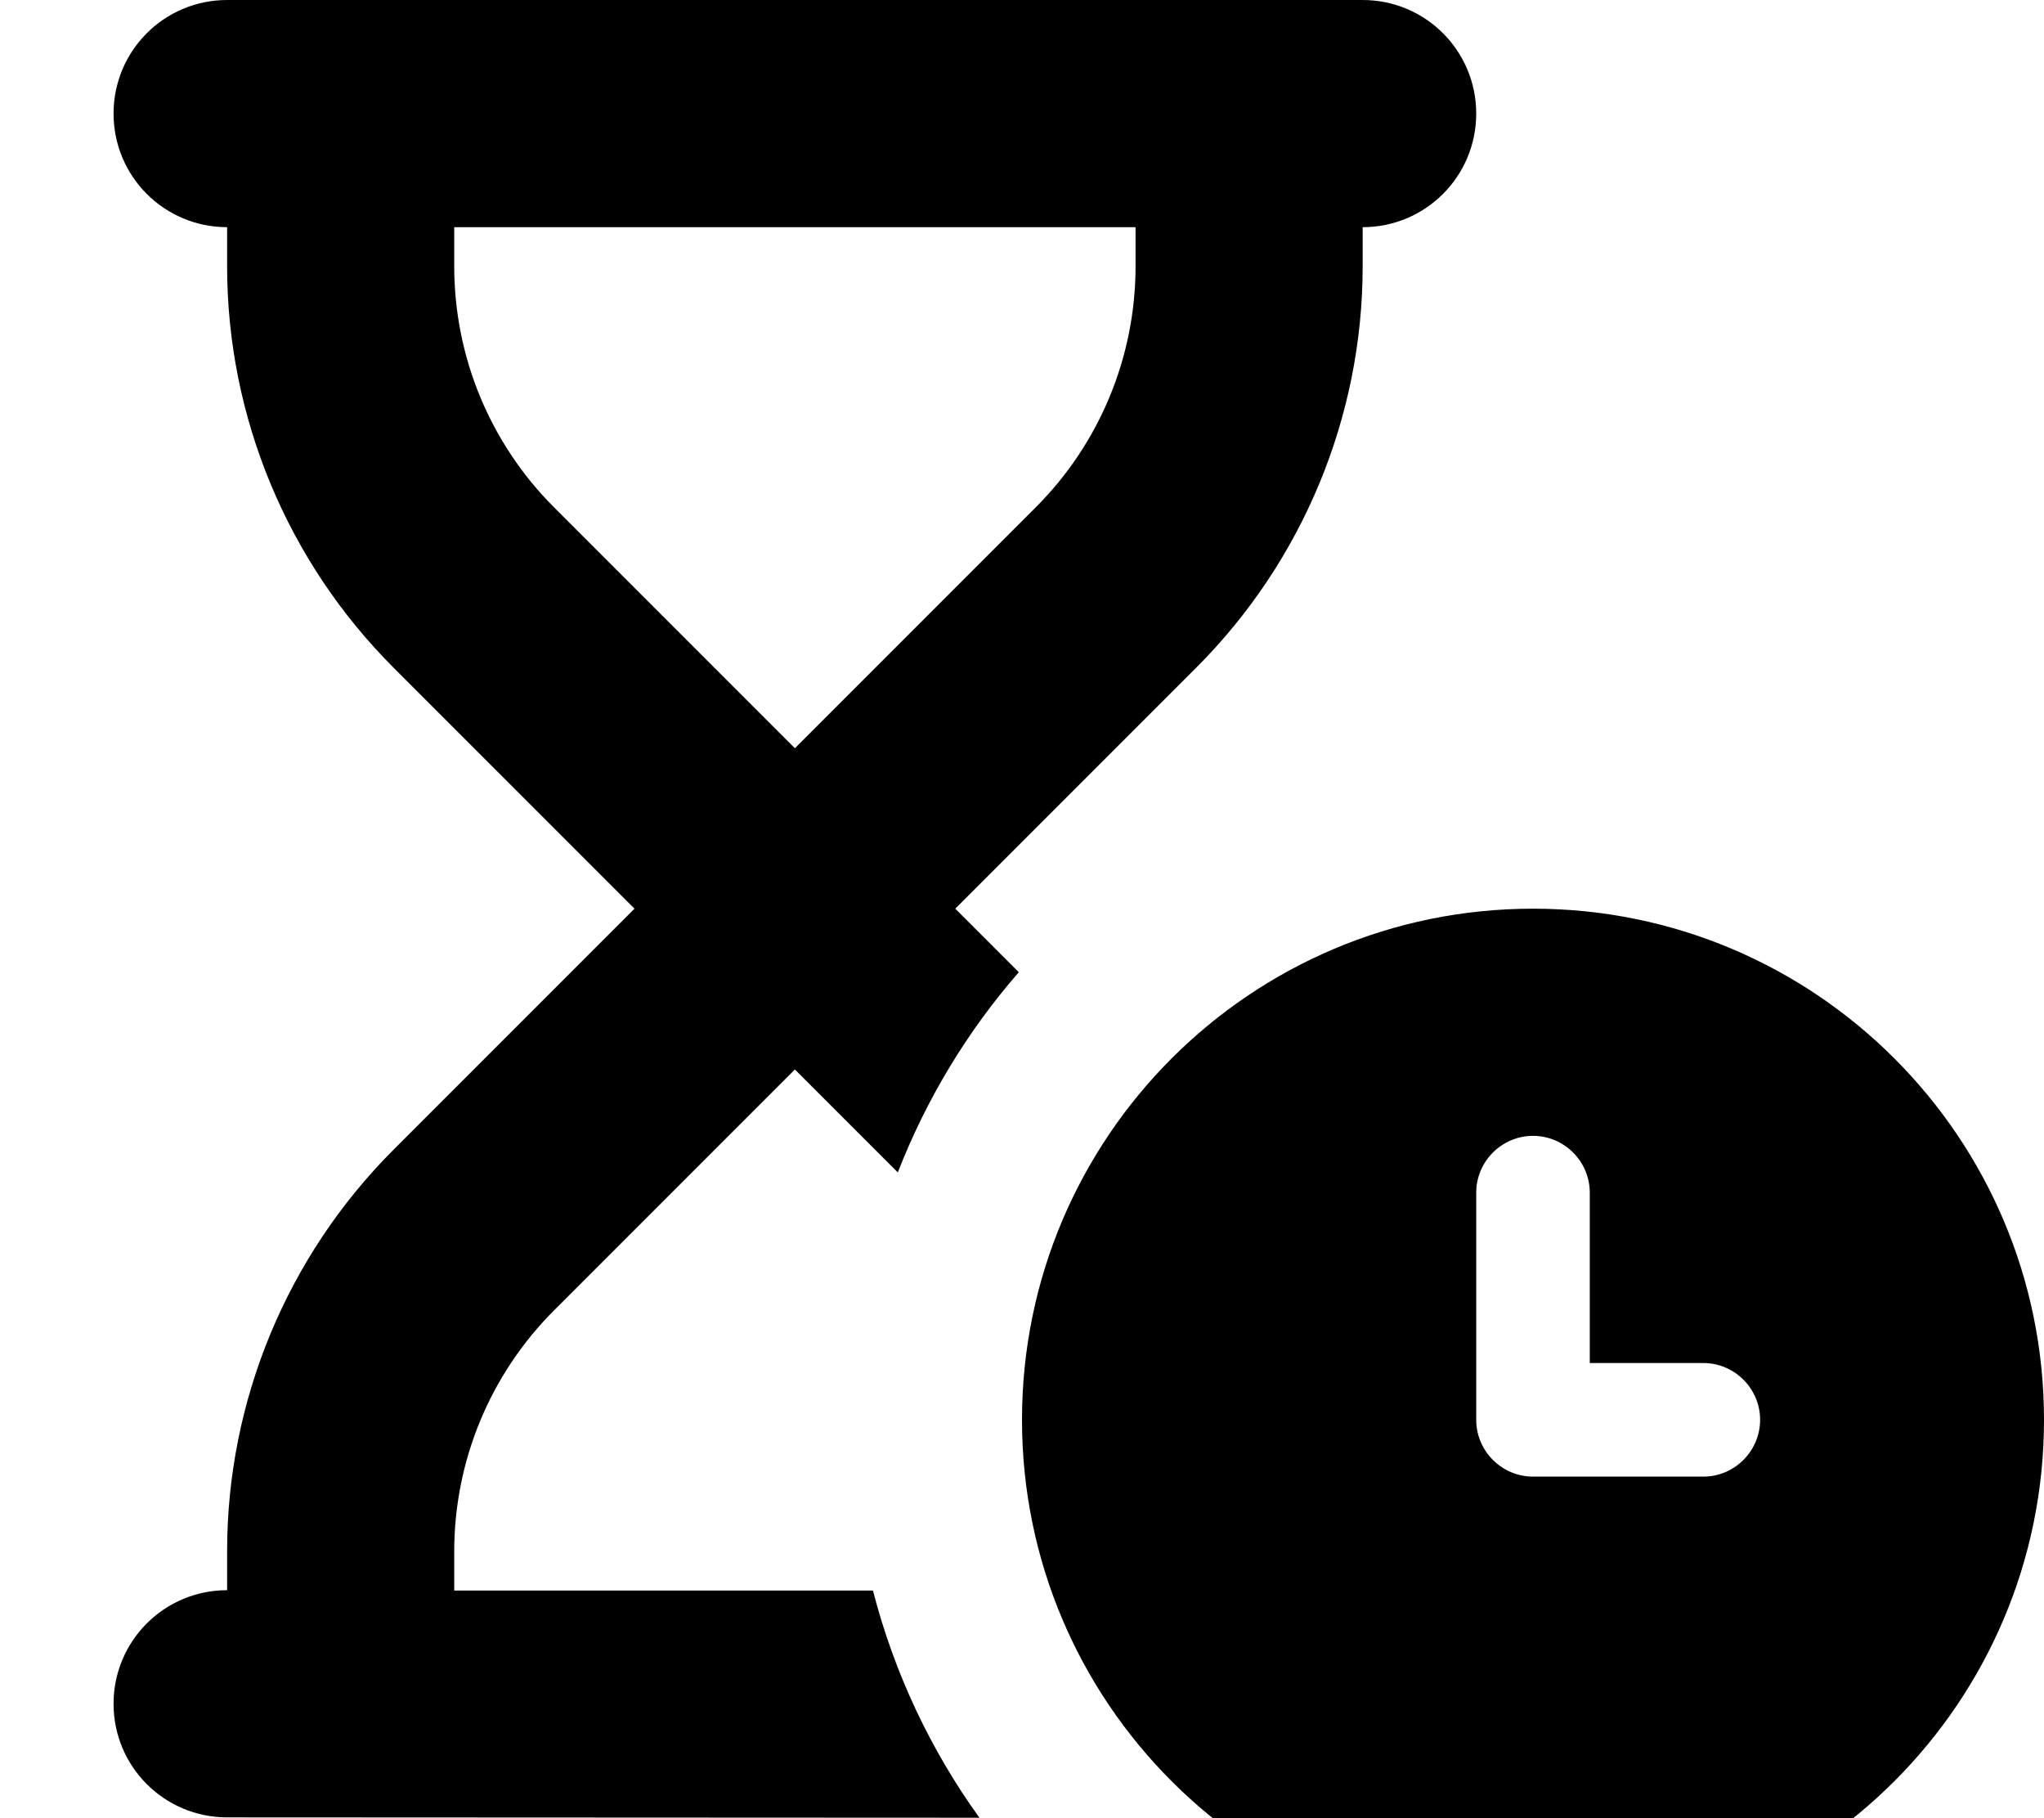
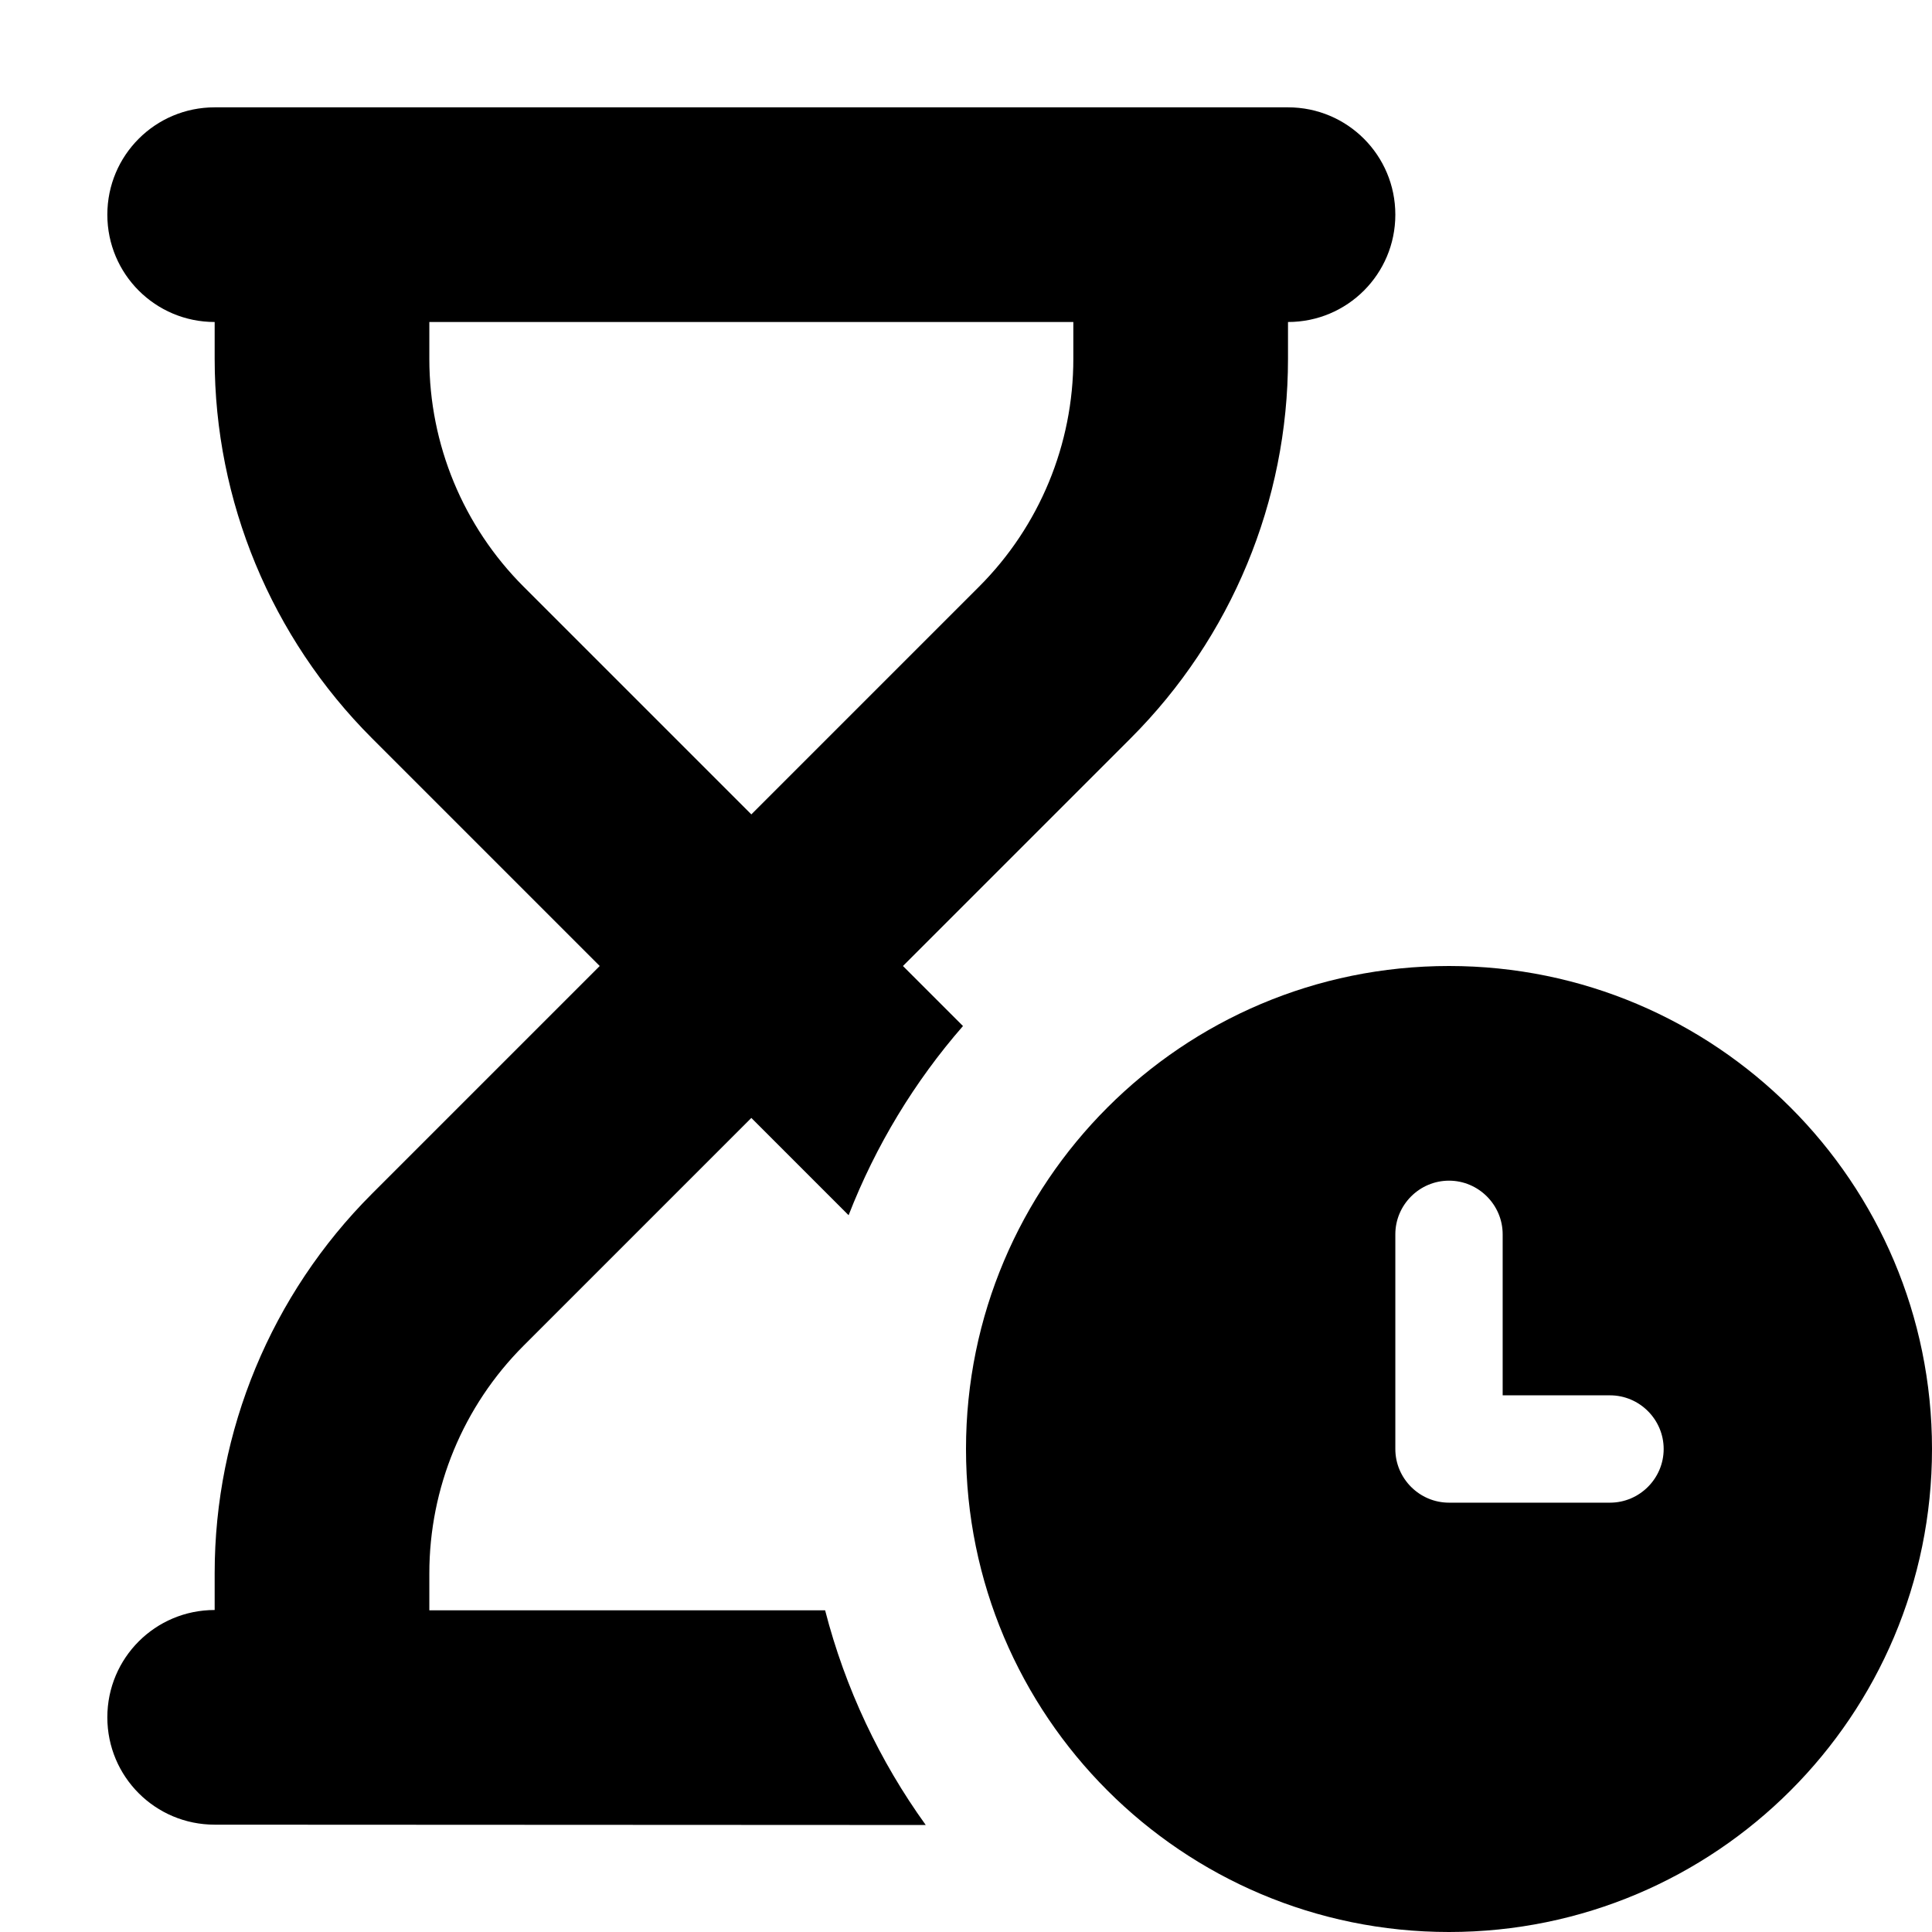
- <svg xmlns="http://www.w3.org/2000/svg" width="576" height="512" data-prefix="fas" data-icon="hourglass-clock" class="svg-inline--fa fa-hourglass-clock TextFromServerFontawesomeIcon" role="img" viewBox="0 0 576 512" aria-hidden="true">
+ <svg xmlns="http://www.w3.org/2000/svg" width="1em" height="1em" data-prefix="fas" data-icon="hourglass-clock" class="svg-inline--fa fa-hourglass-clock TextFromServerFontawesomeIcon" role="img" viewBox="0 0 576 512" aria-hidden="true">
  <path fill="black" d="M32 32C32 14.3 46.3 0 64 0L384 0c17.7 0 32 14.3 32 32s-14.3 32-32 32l0 11c0 42.4-16.9 83.1-46.9 113.1l-67.9 67.9 17.9 17.9c-14.4 16.5-26 35.6-34.1 56.4l-29-29-67.9 67.9c-18 18-28.1 42.4-28.1 67.9l0 11 118 0c6 23.3 16.3 45 30 64L64 512c-17.7 0-32-14.3-32-32s14.3-32 32-32l0-11c0-42.4 16.9-83.1 46.9-113.1l67.9-67.9-67.9-67.9C80.9 158.1 64 117.4 64 75l0-11C46.3 64 32 49.7 32 32zm96 32l0 11c0 25.5 10.1 49.9 28.1 67.9l67.9 67.9 67.9-67.9c18-18 28.1-42.4 28.1-67.9l0-11-192 0zM288 400a144 144 0 1 1 288 0 144 144 0 1 1 -288 0zm144-80c-8.8 0-16 7.2-16 16l0 64c0 8.8 7.2 16 16 16l48 0c8.8 0 16-7.2 16-16s-7.2-16-16-16l-32 0 0-48c0-8.8-7.2-16-16-16z" />
</svg>
